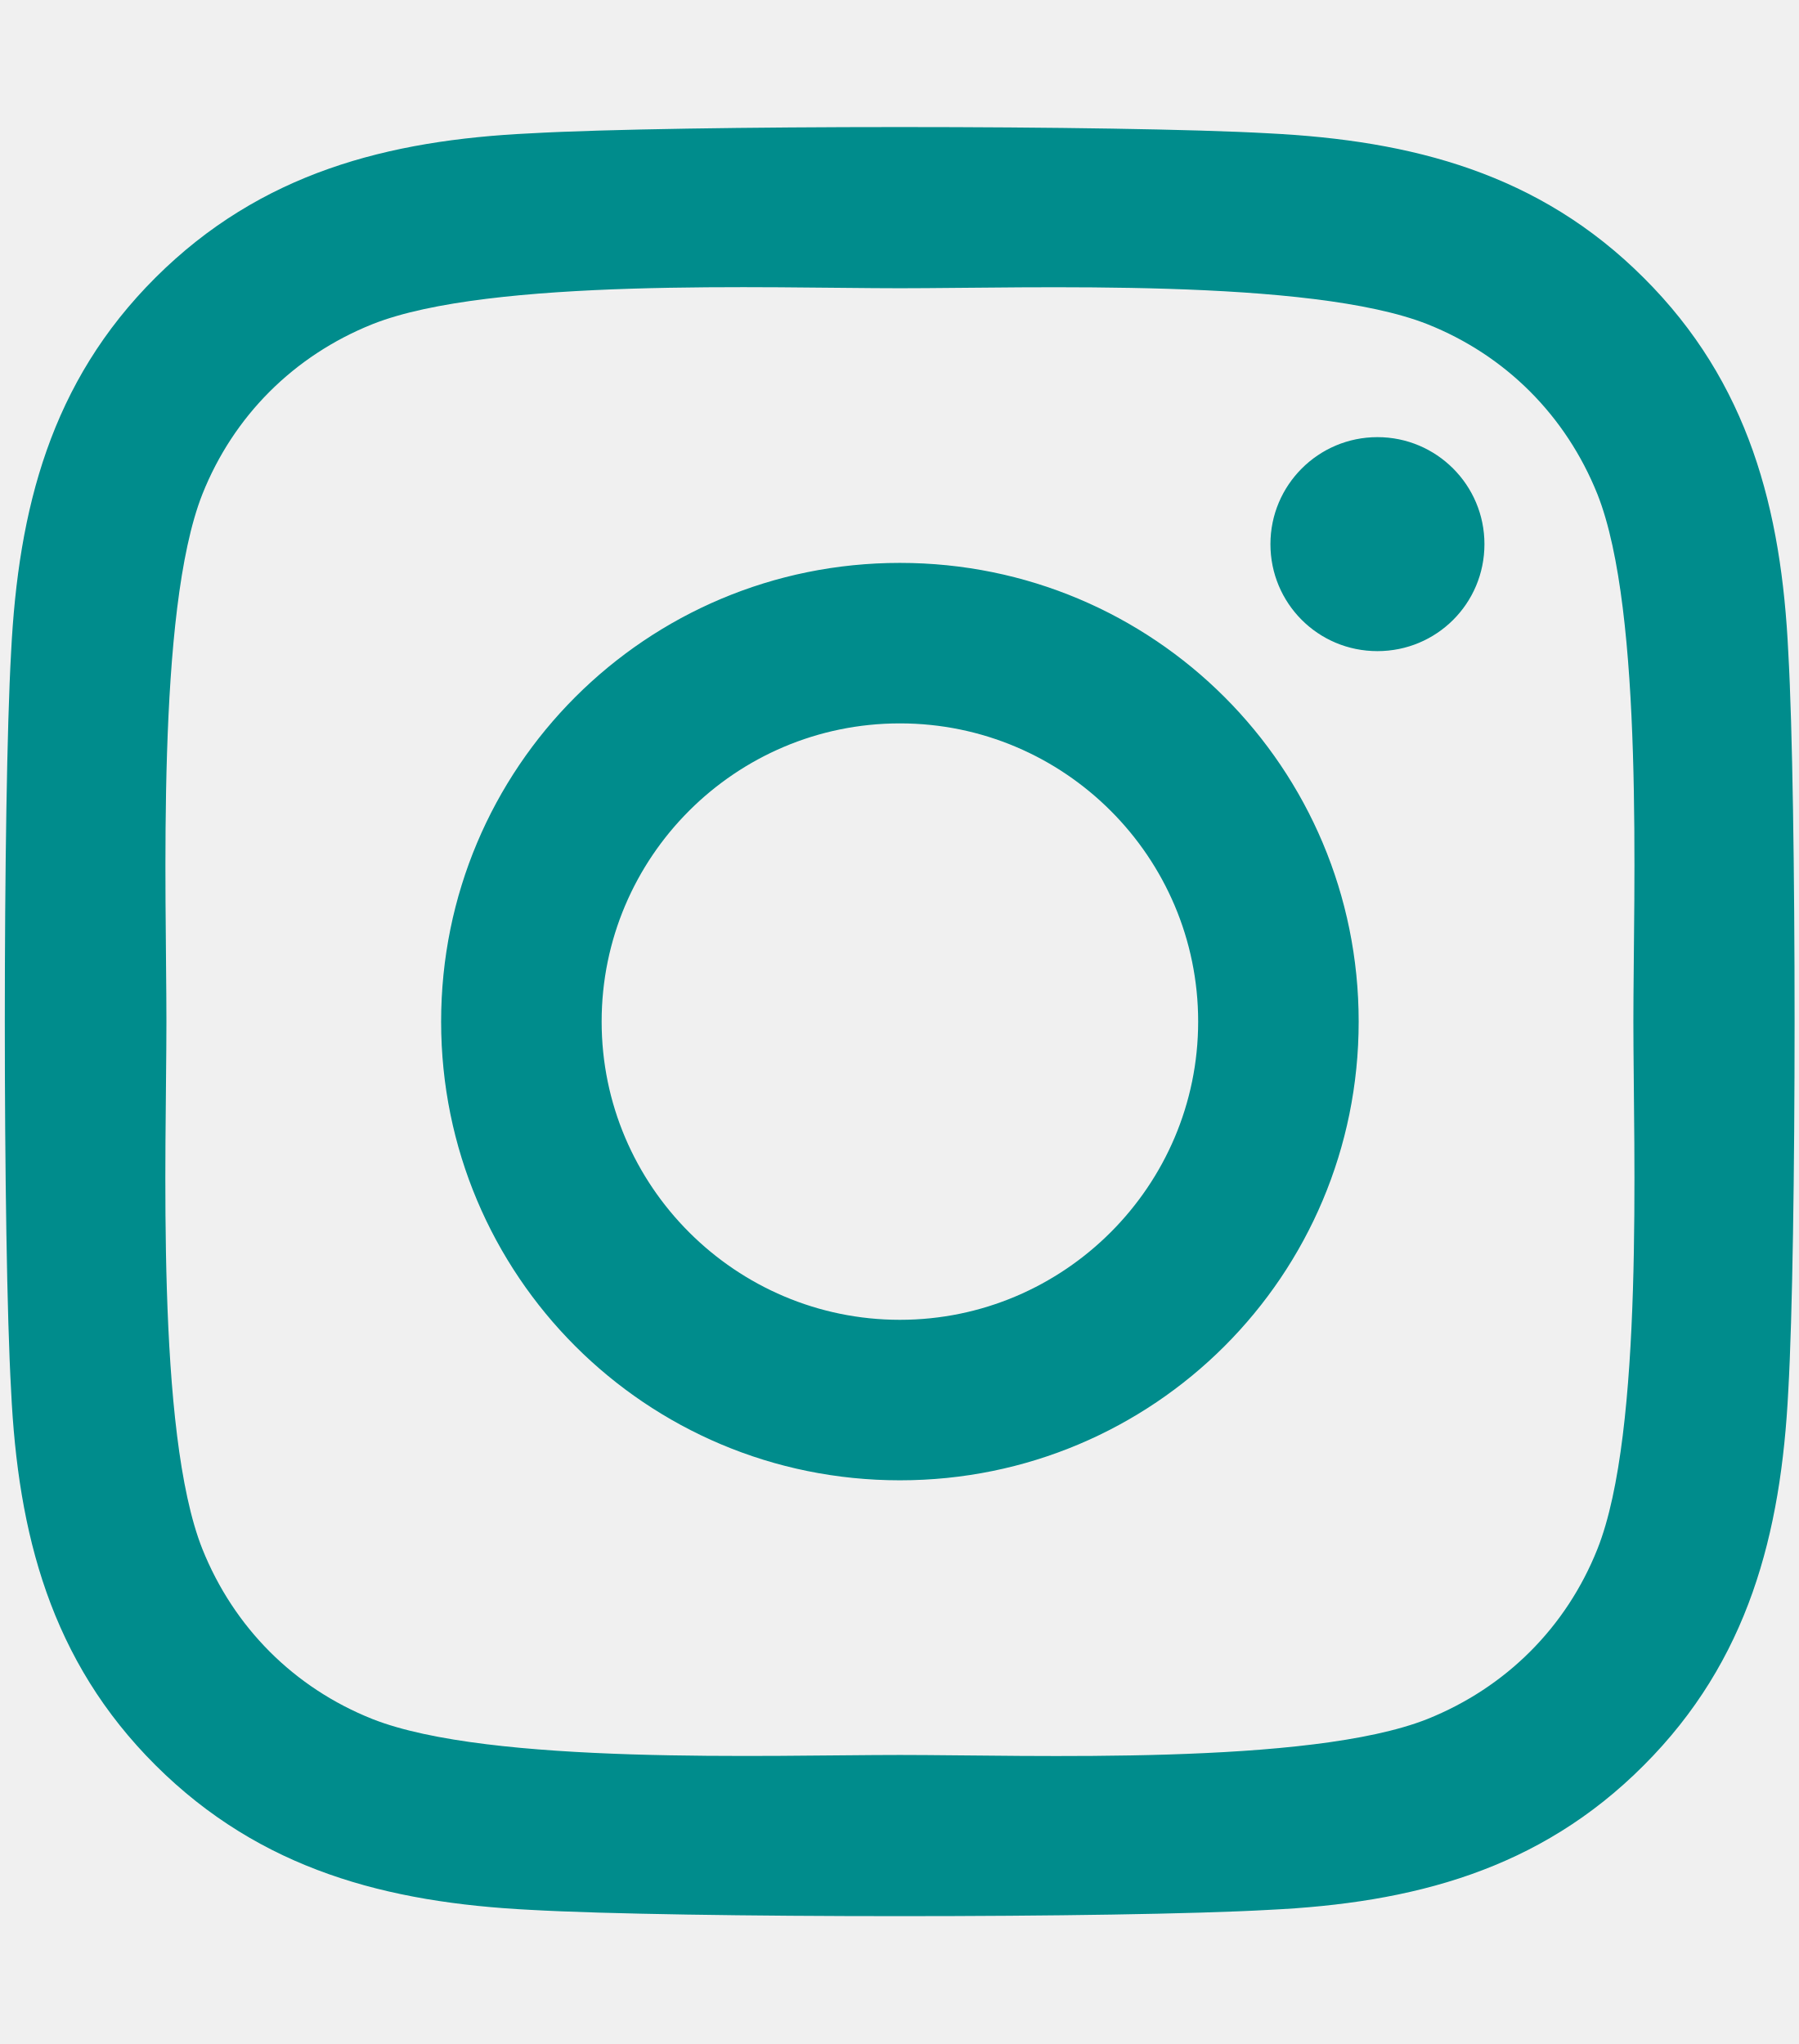
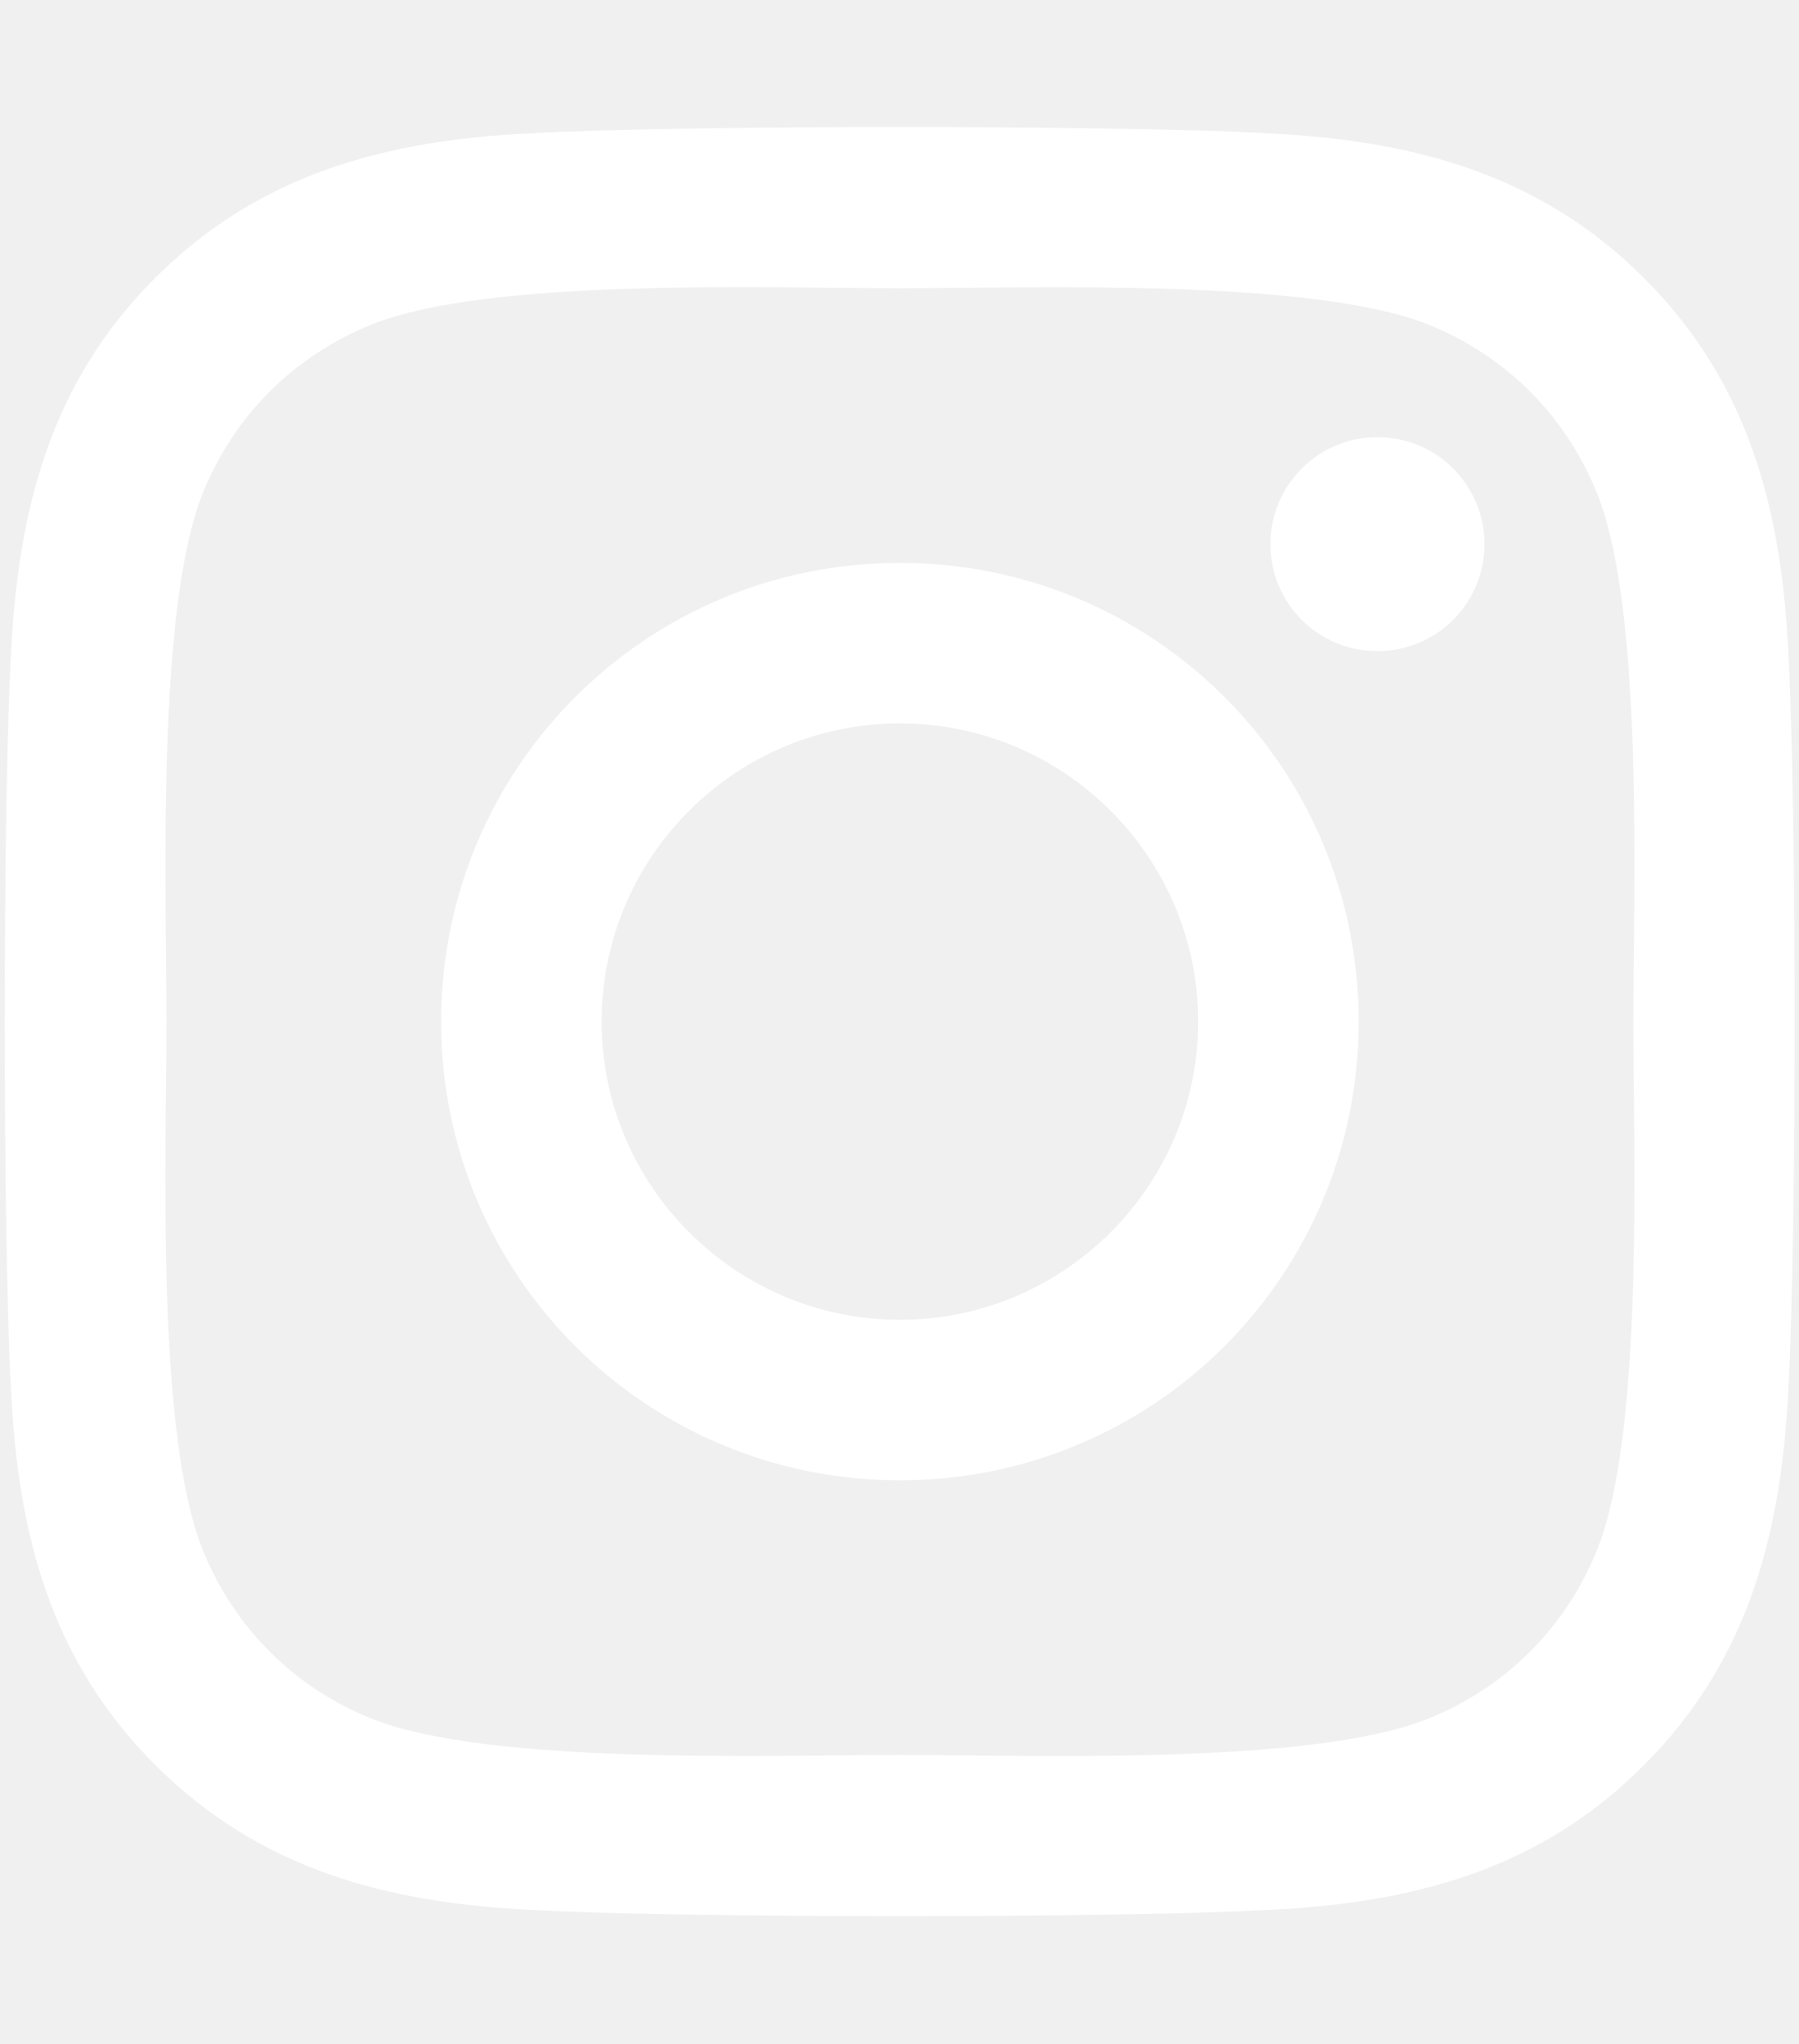
<svg xmlns="http://www.w3.org/2000/svg" aria-hidden="true" focusable="false" width="0.88em" height="1em" style="-ms-transform: rotate(360deg); -webkit-transform: rotate(360deg); transform: rotate(360deg);" preserveAspectRatio="xMidYMid meet" viewBox="0 0 448 512">
-   <path d="M224.1 141c-63.6 0-114.9 51.3-114.9 114.9s51.3 114.9 114.9 114.9S339 319.5 339 255.9S287.7 141 224.1 141zm0 189.6c-41.1 0-74.7-33.5-74.7-74.7s33.5-74.7 74.7-74.7s74.7 33.5 74.7 74.7s-33.6 74.7-74.7 74.7zm146.4-194.3c0 14.9-12 26.8-26.8 26.8c-14.9 0-26.8-12-26.8-26.8s12-26.8 26.8-26.8s26.8 12 26.8 26.8zm76.1 27.2c-1.7-35.9-9.9-67.7-36.2-93.9c-26.2-26.2-58-34.4-93.9-36.2c-37-2.1-147.9-2.1-184.9 0c-35.8 1.7-67.6 9.9-93.9 36.1s-34.4 58-36.2 93.9c-2.1 37-2.1 147.9 0 184.9c1.7 35.9 9.9 67.7 36.2 93.9s58 34.4 93.9 36.2c37 2.1 147.9 2.1 184.9 0c35.9-1.7 67.7-9.9 93.9-36.2c26.2-26.2 34.4-58 36.2-93.9c2.1-37 2.1-147.8 0-184.8zM398.8 388c-7.8 19.6-22.9 34.7-42.6 42.6c-29.5 11.7-99.5 9-132.1 9s-102.7 2.6-132.1-9c-19.6-7.8-34.7-22.9-42.6-42.6c-11.7-29.5-9-99.5-9-132.1s-2.6-102.7 9-132.1c7.8-19.6 22.9-34.7 42.6-42.6c29.5-11.7 99.5-9 132.1-9s102.7-2.6 132.1 9c19.6 7.8 34.7 22.9 42.6 42.6c11.7 29.5 9 99.5 9 132.1s2.7 102.7-9 132.1z" fill="#008c8c" />
+   <path d="M224.1 141c-63.6 0-114.9 51.3-114.9 114.9s51.3 114.9 114.9 114.9S339 319.5 339 255.9S287.7 141 224.1 141zm0 189.6c-41.1 0-74.7-33.5-74.7-74.7s33.5-74.7 74.7-74.7s74.7 33.5 74.7 74.7s-33.6 74.7-74.7 74.7zm146.4-194.3c0 14.9-12 26.8-26.8 26.8c-14.9 0-26.8-12-26.8-26.8s12-26.8 26.8-26.8s26.8 12 26.8 26.8zm76.1 27.2c-1.7-35.9-9.9-67.7-36.2-93.9c-26.2-26.2-58-34.4-93.9-36.2c-37-2.1-147.9-2.1-184.9 0c-35.8 1.7-67.6 9.9-93.9 36.1s-34.4 58-36.2 93.9c-2.1 37-2.1 147.9 0 184.9c1.7 35.9 9.9 67.7 36.2 93.9s58 34.4 93.9 36.2c37 2.1 147.9 2.1 184.9 0c35.9-1.7 67.7-9.9 93.9-36.2c26.2-26.2 34.4-58 36.2-93.9c2.1-37 2.1-147.8 0-184.8zM398.8 388c-7.8 19.6-22.9 34.7-42.6 42.6c-29.5 11.7-99.5 9-132.1 9s-102.7 2.6-132.1-9c-19.6-7.8-34.7-22.9-42.6-42.6c-11.7-29.5-9-99.5-9-132.1s-2.6-102.7 9-132.1c7.8-19.6 22.9-34.7 42.6-42.6c29.5-11.7 99.5-9 132.1-9s102.7-2.6 132.1 9c19.6 7.8 34.7 22.9 42.6 42.6c11.7 29.5 9 99.5 9 132.1s2.7 102.7-9 132.1z" fill="white" />
</svg>
